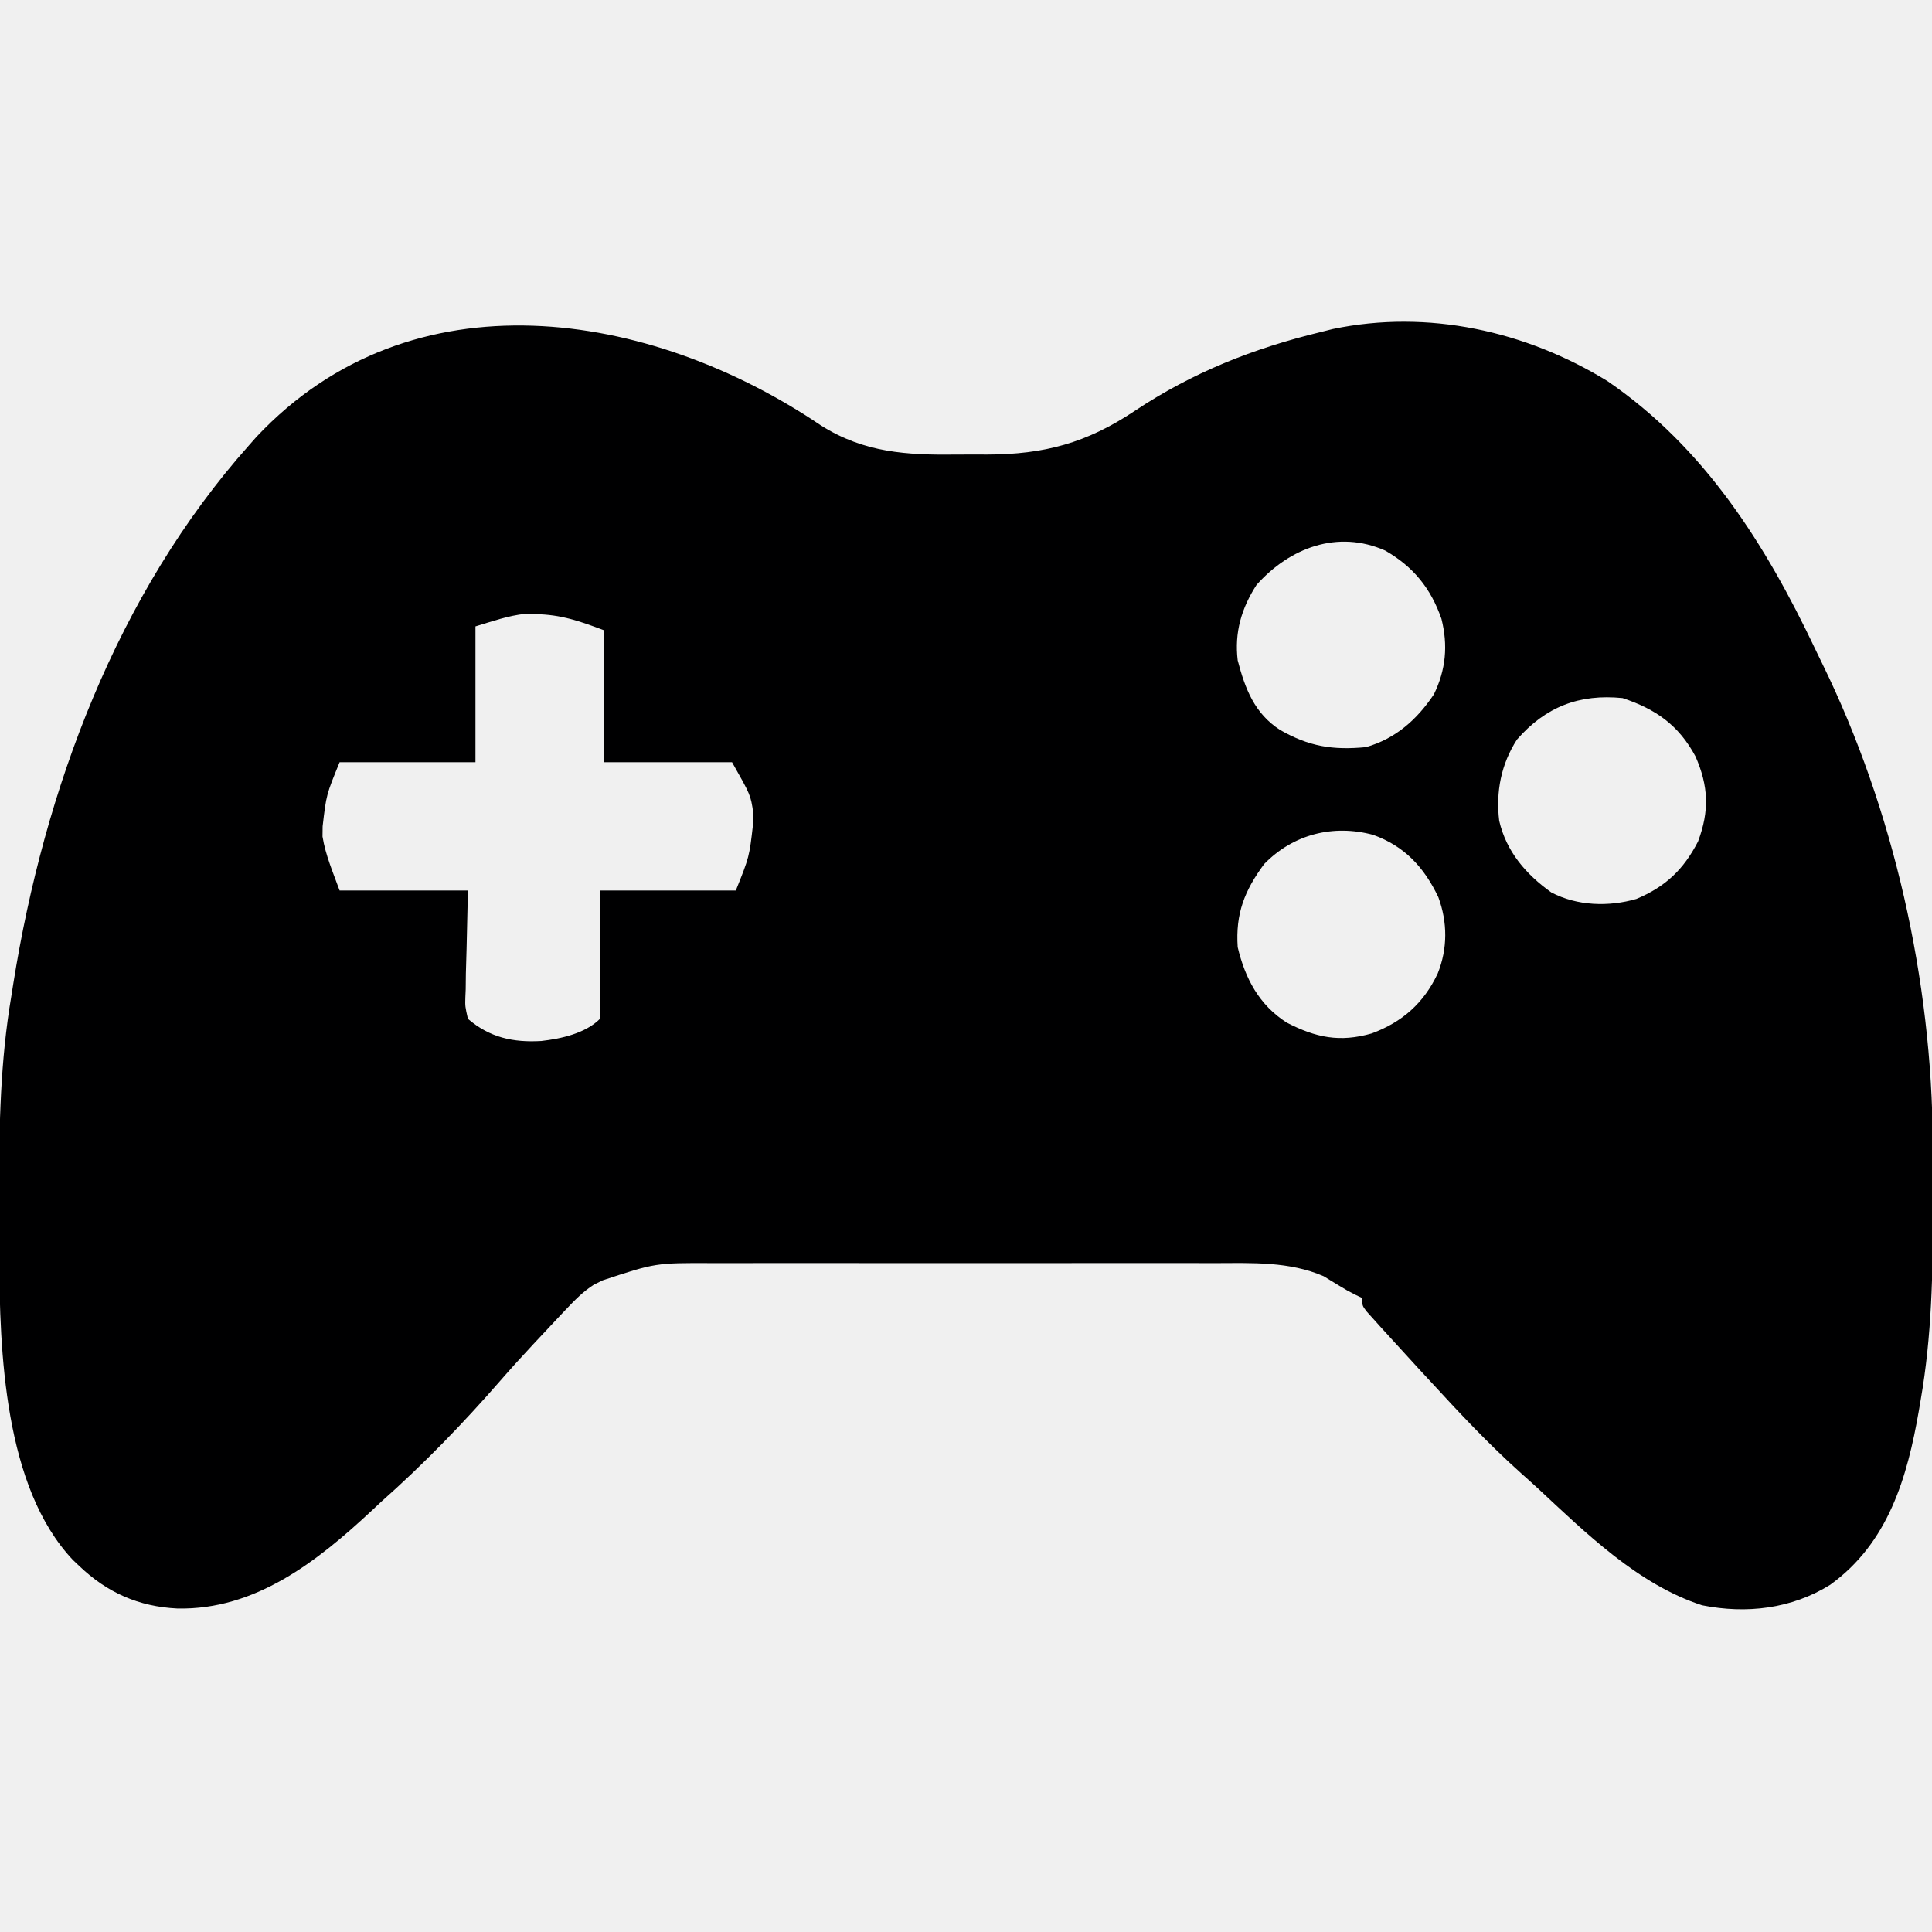
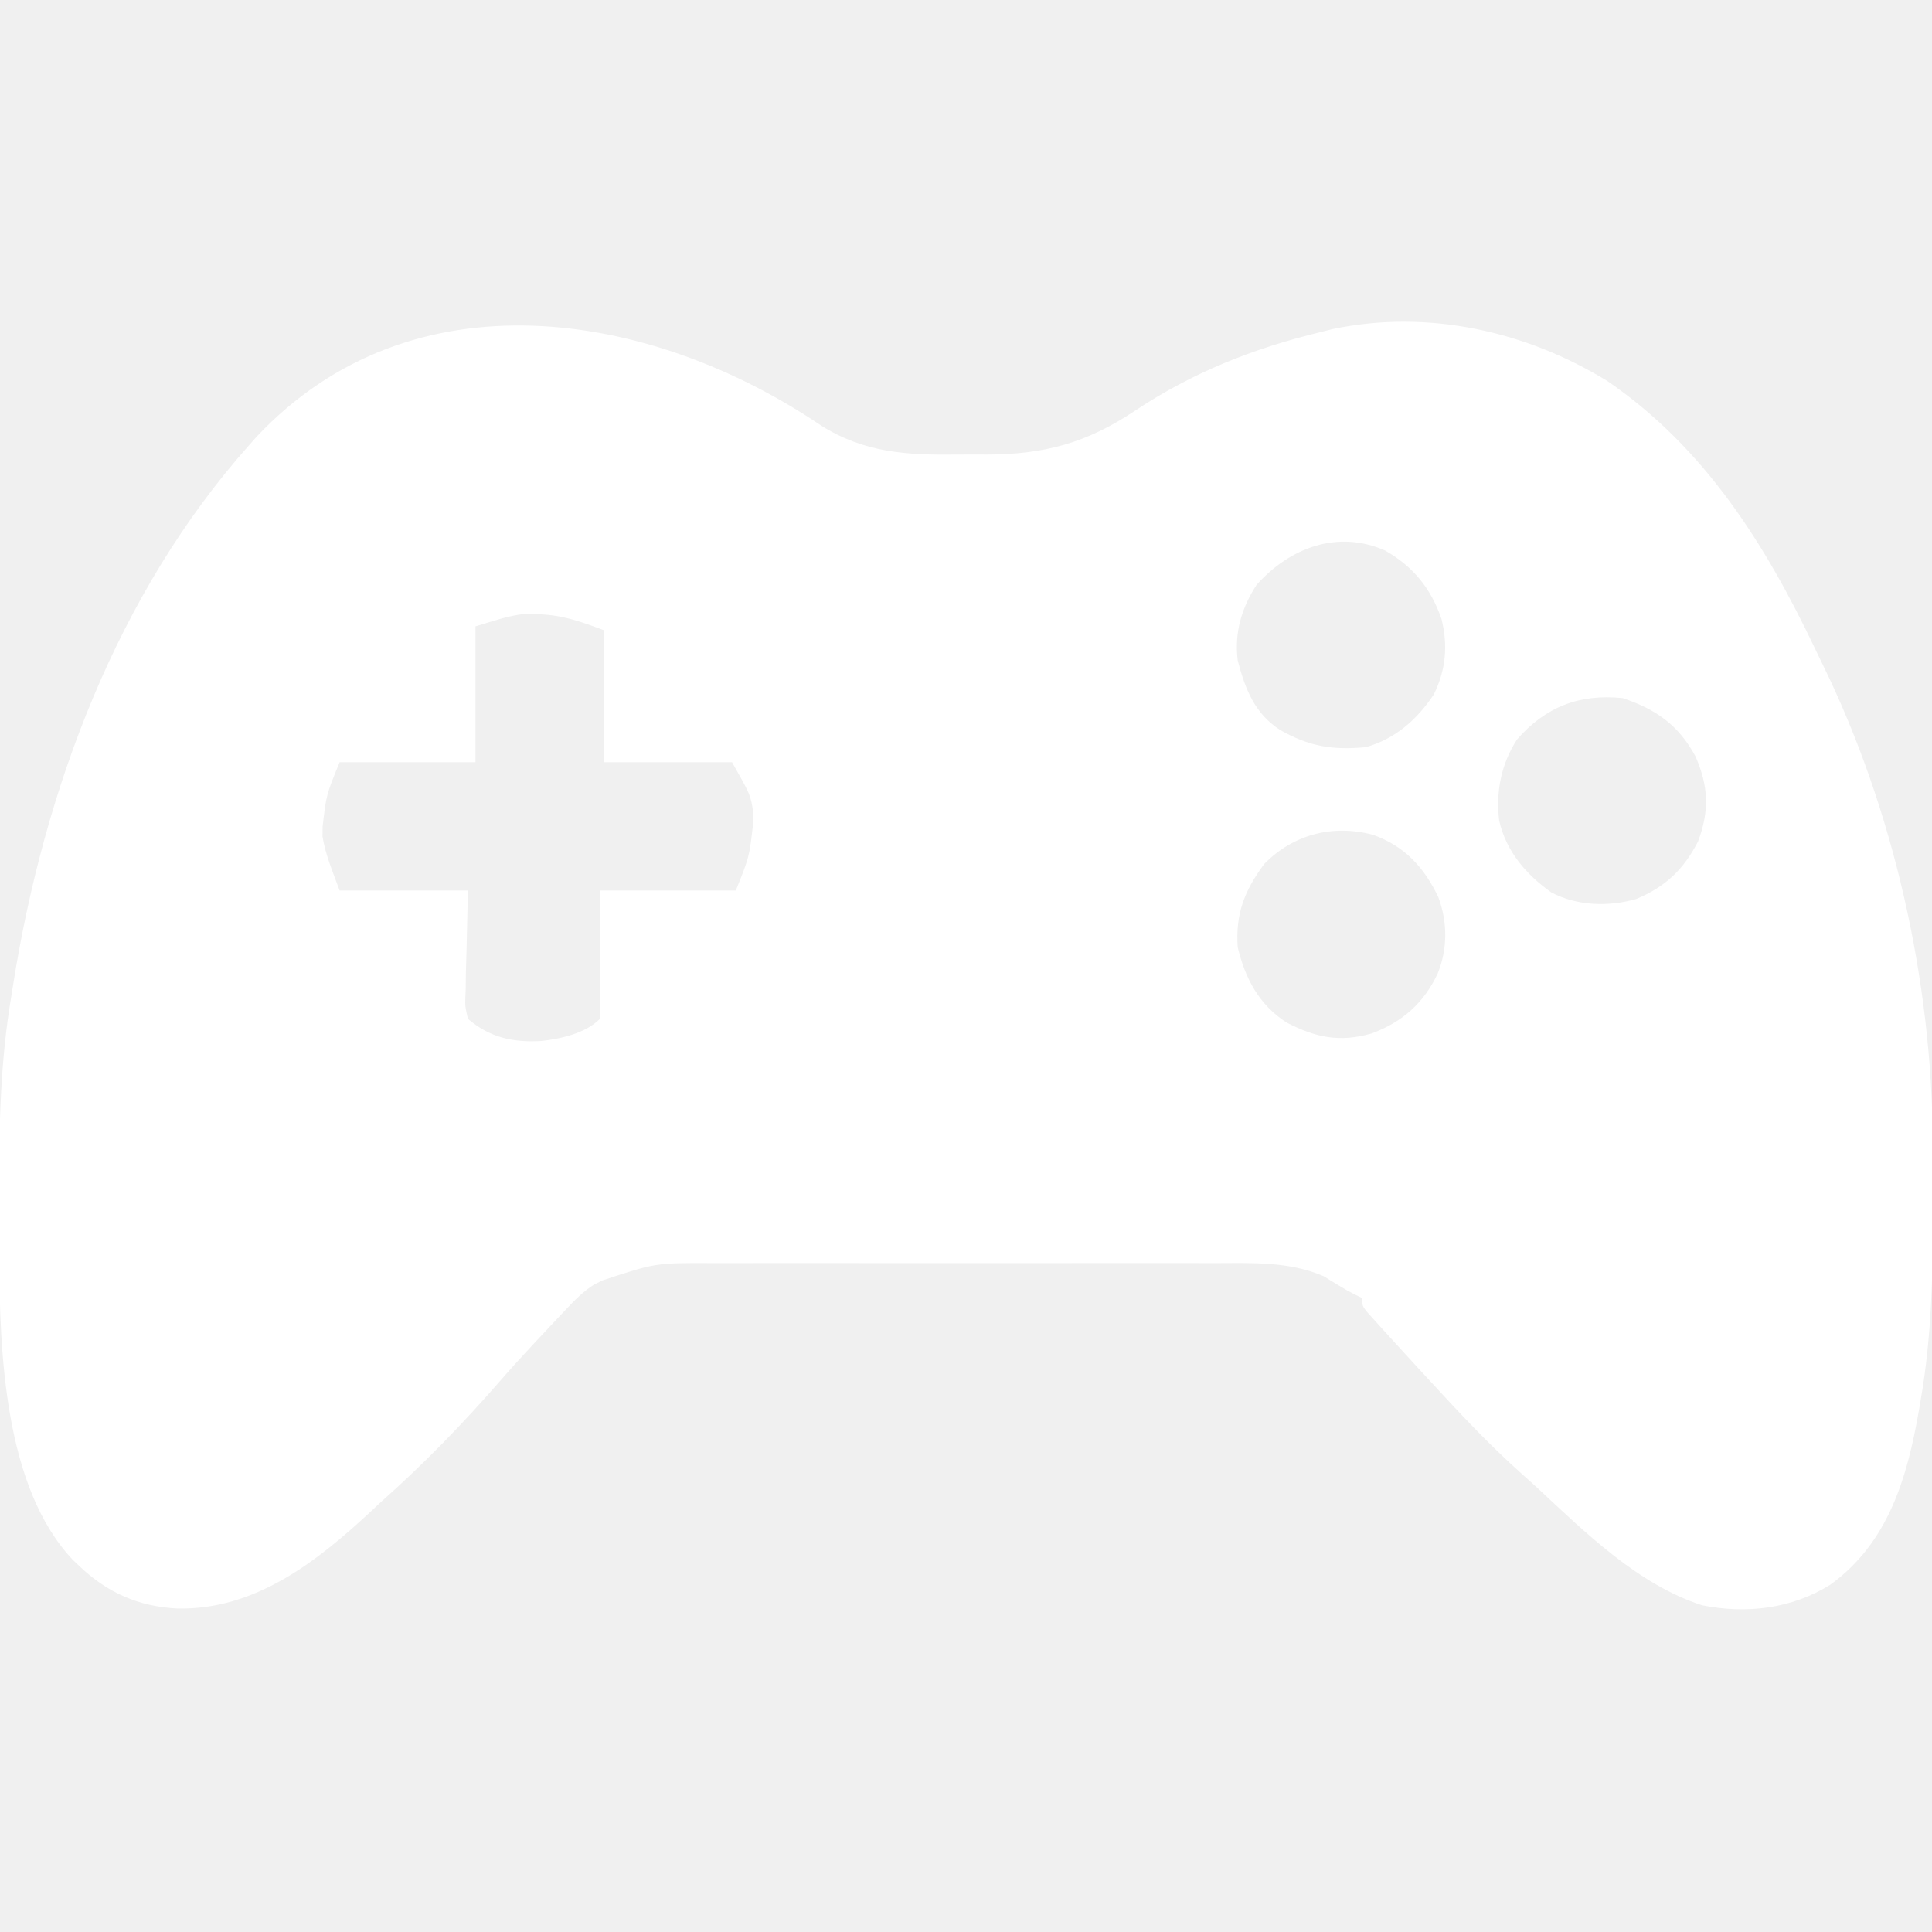
<svg xmlns="http://www.w3.org/2000/svg" version="1.1" width="512" height="512">
-   <path d="M0 0 C11.485 7.252 22.766 7.873 35.959 7.717 C38.631 7.687 41.302 7.696 43.975 7.709 C59.153 7.69 70.408 4.654 83.159 -3.858 C98.479 -14.058 114.586 -20.432 132.438 -24.75 C133.5 -25.017 134.562 -25.284 135.656 -25.559 C160.835 -30.804 186.788 -25.057 208.438 -11.75 C234.182 5.882 250.308 31.49 263.499 59.278 C264.117 60.576 264.742 61.87 265.376 63.159 C284.309 101.788 294.455 147.184 294.641 190.066 C294.651 191.697 294.651 191.697 294.662 193.361 C294.679 196.845 294.685 200.328 294.688 203.812 C294.689 205 294.69 206.188 294.691 207.412 C294.681 224.548 294.399 241.33 291.438 258.25 C291.213 259.587 291.213 259.587 290.983 260.951 C287.891 278.825 282.848 296.158 267.438 307.25 C257.211 313.609 245.287 315.013 233.516 312.668 C216.57 307.178 202.671 293.487 189.94 281.635 C188.488 280.297 187.014 278.982 185.539 277.668 C176.975 270.011 169.204 261.706 161.438 253.25 C160.387 252.113 159.336 250.976 158.285 249.84 C155.654 246.99 153.042 244.124 150.438 241.25 C149.701 240.443 148.965 239.636 148.207 238.805 C147.561 238.085 146.915 237.366 146.25 236.625 C145.7 236.014 145.149 235.403 144.582 234.773 C143.438 233.25 143.438 233.25 143.438 231.25 C142.863 230.972 142.288 230.693 141.695 230.406 C139.438 229.25 139.438 229.25 137.43 228.031 C136.731 227.608 136.032 227.186 135.312 226.75 C134.629 226.327 133.946 225.904 133.242 225.469 C124.135 221.511 114.237 221.963 104.498 221.991 C102.907 221.988 101.316 221.985 99.725 221.981 C95.429 221.972 91.134 221.975 86.838 221.981 C82.328 221.986 77.818 221.982 73.307 221.979 C65.735 221.975 58.163 221.98 50.591 221.989 C41.856 222 33.121 221.997 24.385 221.986 C16.865 221.977 9.345 221.975 1.824 221.98 C-2.659 221.984 -7.141 221.984 -11.624 221.977 C-15.84 221.972 -20.055 221.976 -24.271 221.987 C-25.812 221.99 -27.352 221.989 -28.893 221.985 C-43.835 221.924 -43.835 221.924 -57.875 226.562 C-58.655 226.951 -59.435 227.339 -60.238 227.738 C-63.109 229.606 -65.208 231.759 -67.562 234.25 C-68.089 234.804 -68.615 235.358 -69.156 235.929 C-70.925 237.8 -72.682 239.68 -74.438 241.562 C-75.317 242.501 -75.317 242.501 -76.215 243.459 C-79.207 246.665 -82.15 249.902 -85.027 253.211 C-94.9 264.557 -105.31 275.276 -116.562 285.25 C-117.366 286.003 -118.169 286.756 -118.996 287.531 C-133.536 301.092 -149.895 313.942 -170.535 313.523 C-180.809 313.028 -189.175 309.307 -196.562 302.25 C-197.114 301.727 -197.666 301.203 -198.234 300.664 C-216.486 281.378 -217.66 245.382 -217.766 220.312 C-217.773 219.202 -217.78 218.092 -217.787 216.948 C-217.804 213.382 -217.811 209.816 -217.812 206.25 C-217.813 205.033 -217.814 203.817 -217.815 202.564 C-217.799 185.255 -217.465 168.351 -214.562 151.25 C-214.305 149.622 -214.305 149.622 -214.042 147.961 C-205.832 96.478 -186.578 44.571 -151.562 5.25 C-150.919 4.522 -150.276 3.793 -149.613 3.043 C-108.445 -40.805 -45.372 -30.685 0 0 Z M115.438 42.25 C111.44 48.431 109.552 54.86 110.438 62.25 C112.408 69.799 114.902 76.314 121.652 80.684 C129.315 85.068 135.592 86.108 144.438 85.25 C152.268 83.008 157.972 77.959 162.438 71.25 C165.623 64.713 166.199 58.286 164.438 51.25 C161.602 43.132 157.001 37.442 149.531 33.156 C136.909 27.569 124.219 32.415 115.438 42.25 Z M-91.562 53.25 C-91.562 65.13 -91.562 77.01 -91.562 89.25 C-103.442 89.25 -115.323 89.25 -127.562 89.25 C-131.092 97.882 -131.092 97.882 -132.062 106.25 C-132.073 107.137 -132.083 108.024 -132.094 108.938 C-131.301 113.879 -129.273 118.547 -127.562 123.25 C-116.343 123.25 -105.123 123.25 -93.562 123.25 C-93.938 140 -93.938 140 -94.103 145.269 C-94.121 146.653 -94.136 148.037 -94.148 149.422 C-94.179 150.136 -94.21 150.849 -94.241 151.584 C-94.309 153.939 -94.309 153.939 -93.562 157.25 C-87.75 162.236 -81.575 163.552 -74.125 163.125 C-68.894 162.527 -62.436 161.123 -58.562 157.25 C-58.474 154.729 -58.447 152.235 -58.465 149.715 C-58.466 149.047 -58.467 148.38 -58.468 147.693 C-58.473 145.191 -58.487 142.689 -58.5 140.188 C-58.521 134.598 -58.541 129.009 -58.562 123.25 C-46.682 123.25 -34.803 123.25 -22.562 123.25 C-18.985 114.336 -18.985 114.336 -18 105.688 C-17.967 104.201 -17.967 104.201 -17.934 102.684 C-18.638 97.937 -18.638 97.937 -23.562 89.25 C-34.782 89.25 -46.002 89.25 -57.562 89.25 C-57.562 77.7 -57.562 66.15 -57.562 54.25 C-64.191 51.764 -68.869 50.122 -75.75 50 C-76.61 49.974 -77.47 49.948 -78.355 49.922 C-82.872 50.384 -87.214 51.945 -91.562 53.25 Z M184.438 83.25 C180.24 89.777 178.818 97.089 179.738 104.754 C181.612 112.897 186.837 118.981 193.57 123.766 C200.414 127.352 208.736 127.605 216.094 125.484 C223.847 122.228 228.601 117.685 232.438 110.25 C235.493 102.102 235.201 95.556 231.762 87.711 C227.281 79.383 221.23 75.181 212.438 72.25 C200.989 71.105 192.059 74.525 184.438 83.25 Z M117.438 116.25 C112.229 123.33 109.847 129.387 110.438 138.25 C112.4 146.517 116.102 153.563 123.438 158.25 C131.169 162.233 137.453 163.547 145.938 161.125 C154.051 158.117 159.755 153.09 163.438 145.25 C166.093 138.665 166.069 131.682 163.613 125.012 C159.847 117.107 154.689 111.484 146.316 108.492 C135.722 105.648 125.144 108.329 117.438 116.25 Z " fill="#000001" transform="translate(217.5625,112.75)" />
+   <path d="M0 0 C11.485 7.252 22.766 7.873 35.959 7.717 C38.631 7.687 41.302 7.696 43.975 7.709 C59.153 7.69 70.408 4.654 83.159 -3.858 C98.479 -14.058 114.586 -20.432 132.438 -24.75 C133.5 -25.017 134.562 -25.284 135.656 -25.559 C160.835 -30.804 186.788 -25.057 208.438 -11.75 C234.182 5.882 250.308 31.49 263.499 59.278 C264.117 60.576 264.742 61.87 265.376 63.159 C284.309 101.788 294.455 147.184 294.641 190.066 C294.651 191.697 294.651 191.697 294.662 193.361 C294.679 196.845 294.685 200.328 294.688 203.812 C294.689 205 294.69 206.188 294.691 207.412 C294.681 224.548 294.399 241.33 291.438 258.25 C291.213 259.587 291.213 259.587 290.983 260.951 C287.891 278.825 282.848 296.158 267.438 307.25 C257.211 313.609 245.287 315.013 233.516 312.668 C216.57 307.178 202.671 293.487 189.94 281.635 C188.488 280.297 187.014 278.982 185.539 277.668 C176.975 270.011 169.204 261.706 161.438 253.25 C160.387 252.113 159.336 250.976 158.285 249.84 C155.654 246.99 153.042 244.124 150.438 241.25 C149.701 240.443 148.965 239.636 148.207 238.805 C147.561 238.085 146.915 237.366 146.25 236.625 C145.7 236.014 145.149 235.403 144.582 234.773 C143.438 233.25 143.438 233.25 143.438 231.25 C142.863 230.972 142.288 230.693 141.695 230.406 C139.438 229.25 139.438 229.25 137.43 228.031 C136.731 227.608 136.032 227.186 135.312 226.75 C134.629 226.327 133.946 225.904 133.242 225.469 C124.135 221.511 114.237 221.963 104.498 221.991 C102.907 221.988 101.316 221.985 99.725 221.981 C95.429 221.972 91.134 221.975 86.838 221.981 C82.328 221.986 77.818 221.982 73.307 221.979 C65.735 221.975 58.163 221.98 50.591 221.989 C41.856 222 33.121 221.997 24.385 221.986 C16.865 221.977 9.345 221.975 1.824 221.98 C-2.659 221.984 -7.141 221.984 -11.624 221.977 C-15.84 221.972 -20.055 221.976 -24.271 221.987 C-25.812 221.99 -27.352 221.989 -28.893 221.985 C-43.835 221.924 -43.835 221.924 -57.875 226.562 C-58.655 226.951 -59.435 227.339 -60.238 227.738 C-63.109 229.606 -65.208 231.759 -67.562 234.25 C-68.089 234.804 -68.615 235.358 -69.156 235.929 C-70.925 237.8 -72.682 239.68 -74.438 241.562 C-75.317 242.501 -75.317 242.501 -76.215 243.459 C-79.207 246.665 -82.15 249.902 -85.027 253.211 C-94.9 264.557 -105.31 275.276 -116.562 285.25 C-117.366 286.003 -118.169 286.756 -118.996 287.531 C-133.536 301.092 -149.895 313.942 -170.535 313.523 C-180.809 313.028 -189.175 309.307 -196.562 302.25 C-197.114 301.727 -197.666 301.203 -198.234 300.664 C-216.486 281.378 -217.66 245.382 -217.766 220.312 C-217.773 219.202 -217.78 218.092 -217.787 216.948 C-217.804 213.382 -217.811 209.816 -217.812 206.25 C-217.813 205.033 -217.814 203.817 -217.815 202.564 C-217.799 185.255 -217.465 168.351 -214.562 151.25 C-214.305 149.622 -214.305 149.622 -214.042 147.961 C-205.832 96.478 -186.578 44.571 -151.562 5.25 C-150.919 4.522 -150.276 3.793 -149.613 3.043 C-108.445 -40.805 -45.372 -30.685 0 0 Z M115.438 42.25 C111.44 48.431 109.552 54.86 110.438 62.25 C112.408 69.799 114.902 76.314 121.652 80.684 C129.315 85.068 135.592 86.108 144.438 85.25 C152.268 83.008 157.972 77.959 162.438 71.25 C165.623 64.713 166.199 58.286 164.438 51.25 C161.602 43.132 157.001 37.442 149.531 33.156 C136.909 27.569 124.219 32.415 115.438 42.25 Z M-91.562 53.25 C-91.562 65.13 -91.562 77.01 -91.562 89.25 C-103.442 89.25 -115.323 89.25 -127.562 89.25 C-131.092 97.882 -131.092 97.882 -132.062 106.25 C-132.073 107.137 -132.083 108.024 -132.094 108.938 C-131.301 113.879 -129.273 118.547 -127.562 123.25 C-116.343 123.25 -105.123 123.25 -93.562 123.25 C-93.938 140 -93.938 140 -94.103 145.269 C-94.121 146.653 -94.136 148.037 -94.148 149.422 C-94.179 150.136 -94.21 150.849 -94.241 151.584 C-94.309 153.939 -94.309 153.939 -93.562 157.25 C-87.75 162.236 -81.575 163.552 -74.125 163.125 C-68.894 162.527 -62.436 161.123 -58.562 157.25 C-58.474 154.729 -58.447 152.235 -58.465 149.715 C-58.466 149.047 -58.467 148.38 -58.468 147.693 C-58.473 145.191 -58.487 142.689 -58.5 140.188 C-58.521 134.598 -58.541 129.009 -58.562 123.25 C-46.682 123.25 -34.803 123.25 -22.562 123.25 C-18.985 114.336 -18.985 114.336 -18 105.688 C-17.967 104.201 -17.967 104.201 -17.934 102.684 C-18.638 97.937 -18.638 97.937 -23.562 89.25 C-34.782 89.25 -46.002 89.25 -57.562 89.25 C-57.562 77.7 -57.562 66.15 -57.562 54.25 C-64.191 51.764 -68.869 50.122 -75.75 50 C-76.61 49.974 -77.47 49.948 -78.355 49.922 C-82.872 50.384 -87.214 51.945 -91.562 53.25 Z M184.438 83.25 C180.24 89.777 178.818 97.089 179.738 104.754 C181.612 112.897 186.837 118.981 193.57 123.766 C200.414 127.352 208.736 127.605 216.094 125.484 C223.847 122.228 228.601 117.685 232.438 110.25 C235.493 102.102 235.201 95.556 231.762 87.711 C227.281 79.383 221.23 75.181 212.438 72.25 C200.989 71.105 192.059 74.525 184.438 83.25 Z M117.438 116.25 C112.229 123.33 109.847 129.387 110.438 138.25 C112.4 146.517 116.102 153.563 123.438 158.25 C131.169 162.233 137.453 163.547 145.938 161.125 C154.051 158.117 159.755 153.09 163.438 145.25 C166.093 138.665 166.069 131.682 163.613 125.012 C159.847 117.107 154.689 111.484 146.316 108.492 C135.722 105.648 125.144 108.329 117.438 116.25 Z " fill="#ffffff" transform="translate(217.5625,112.75)" />
</svg>
